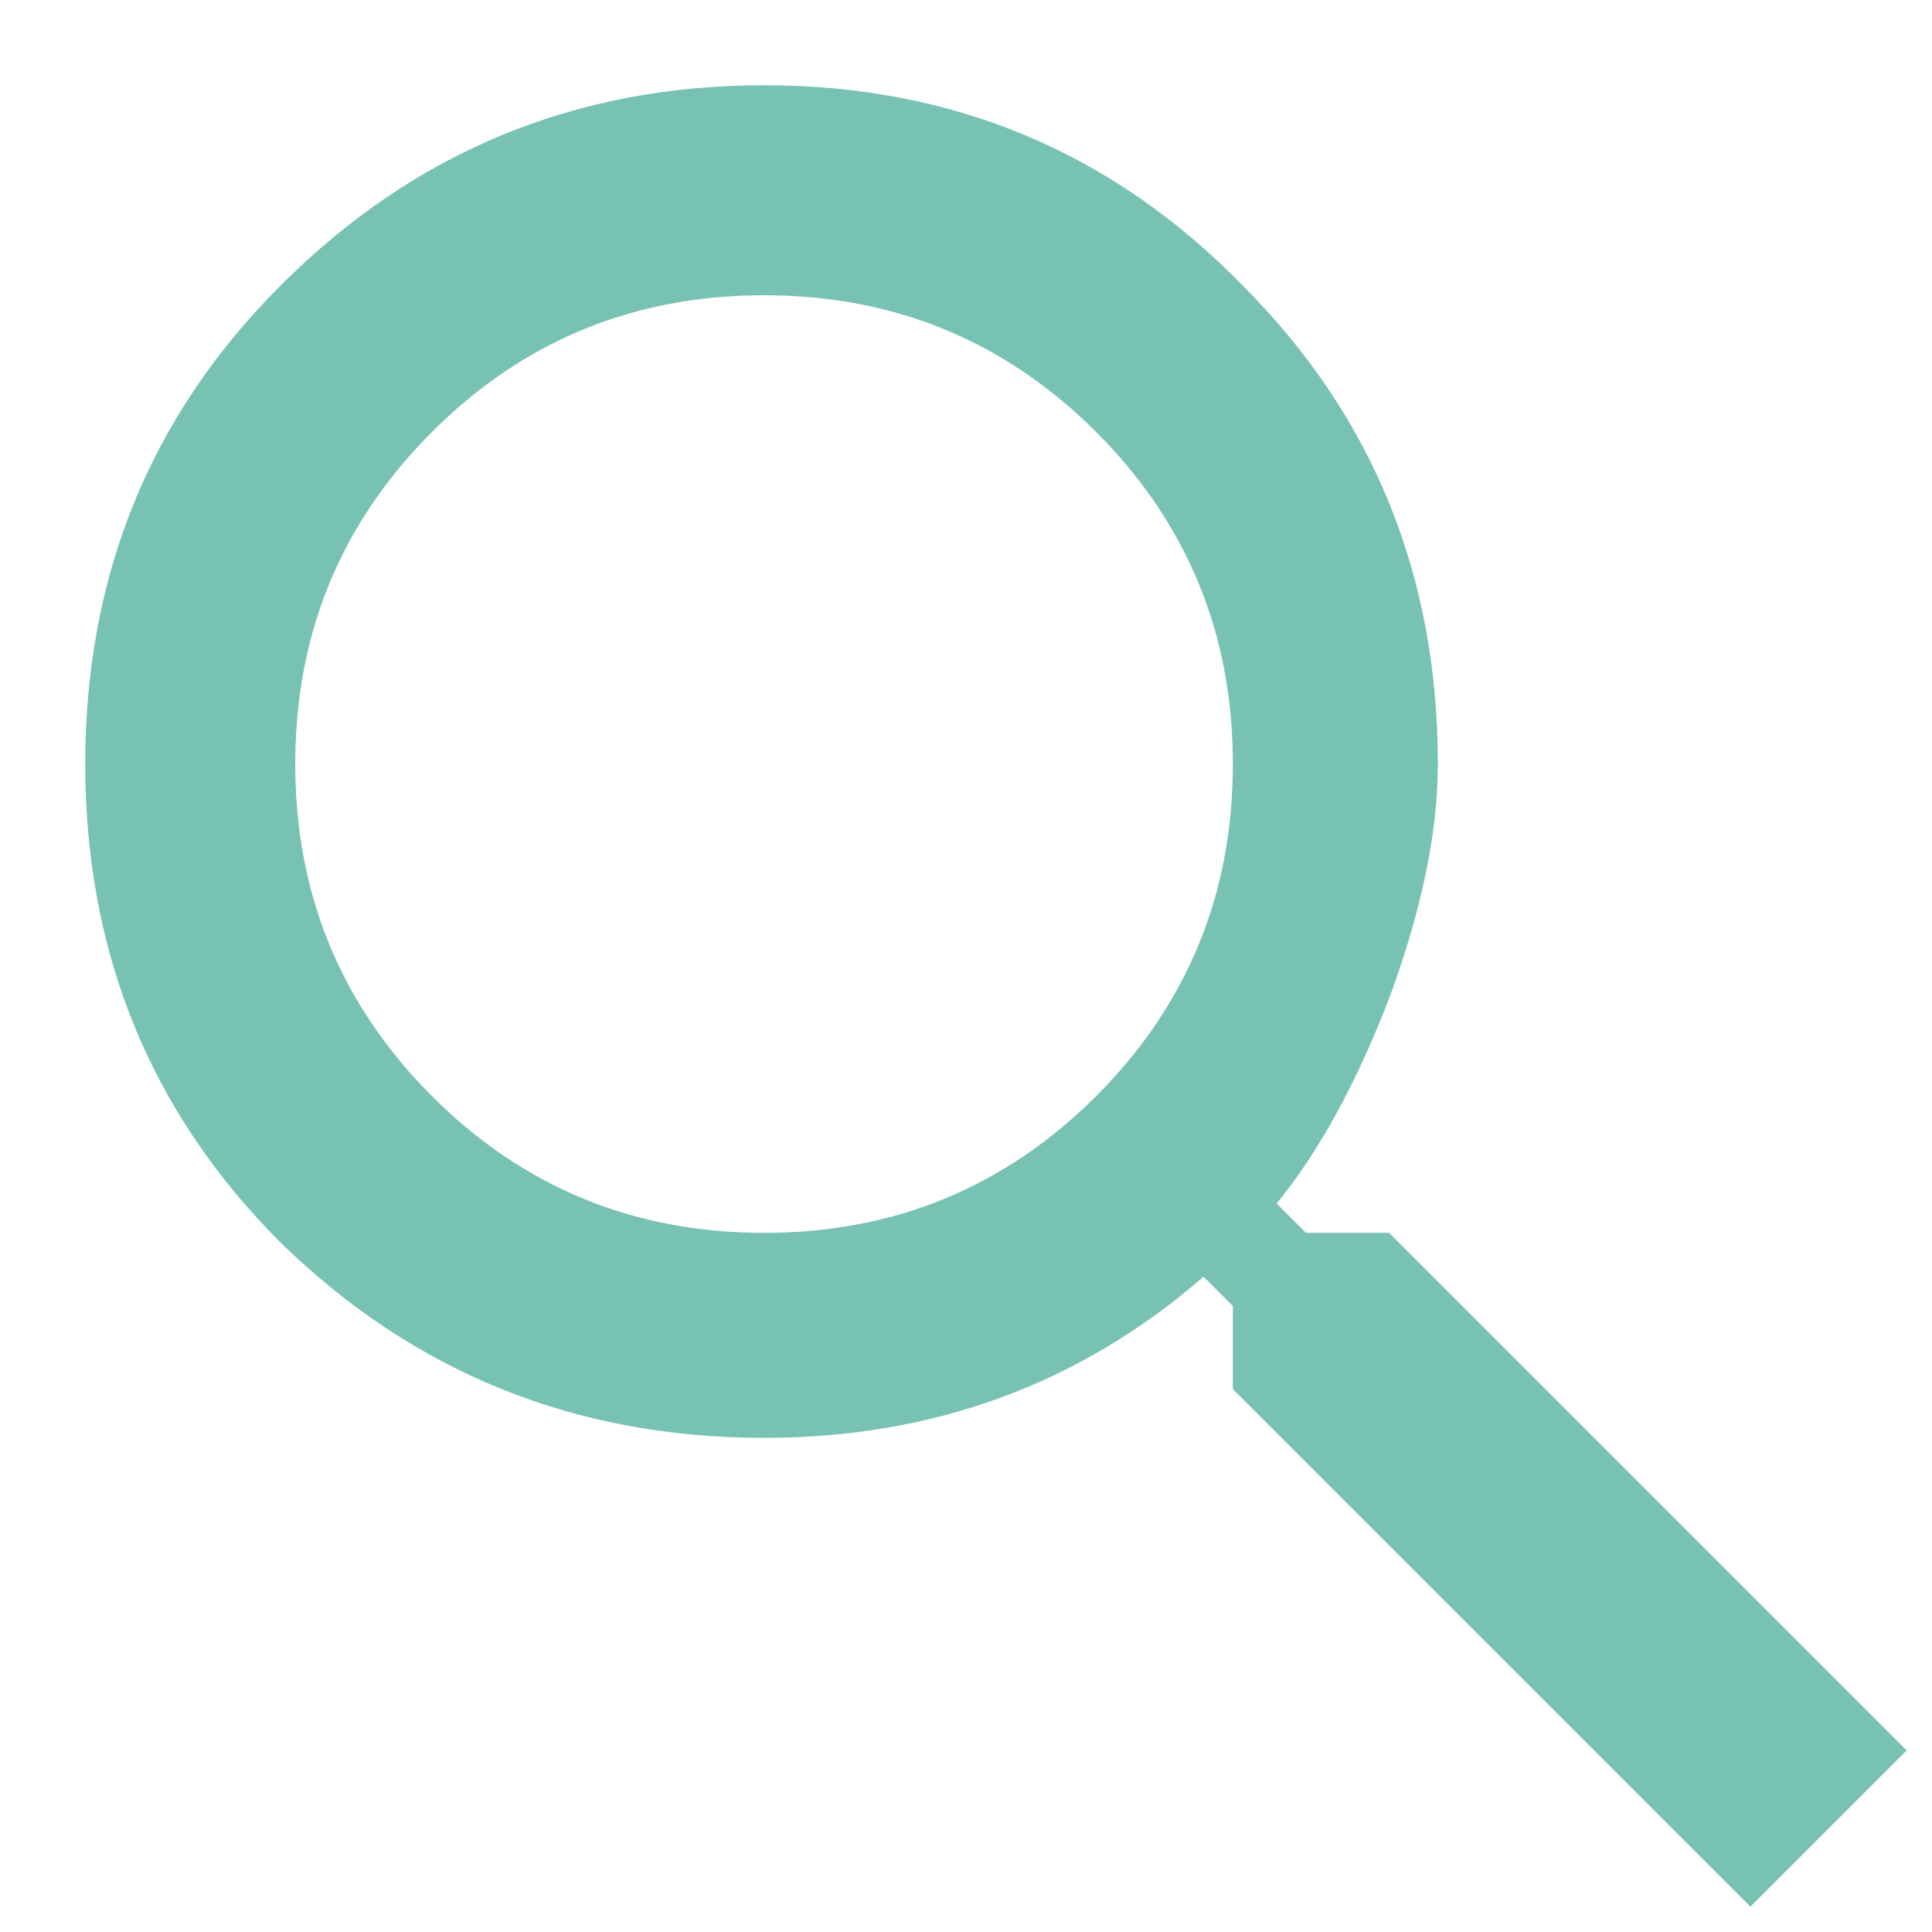
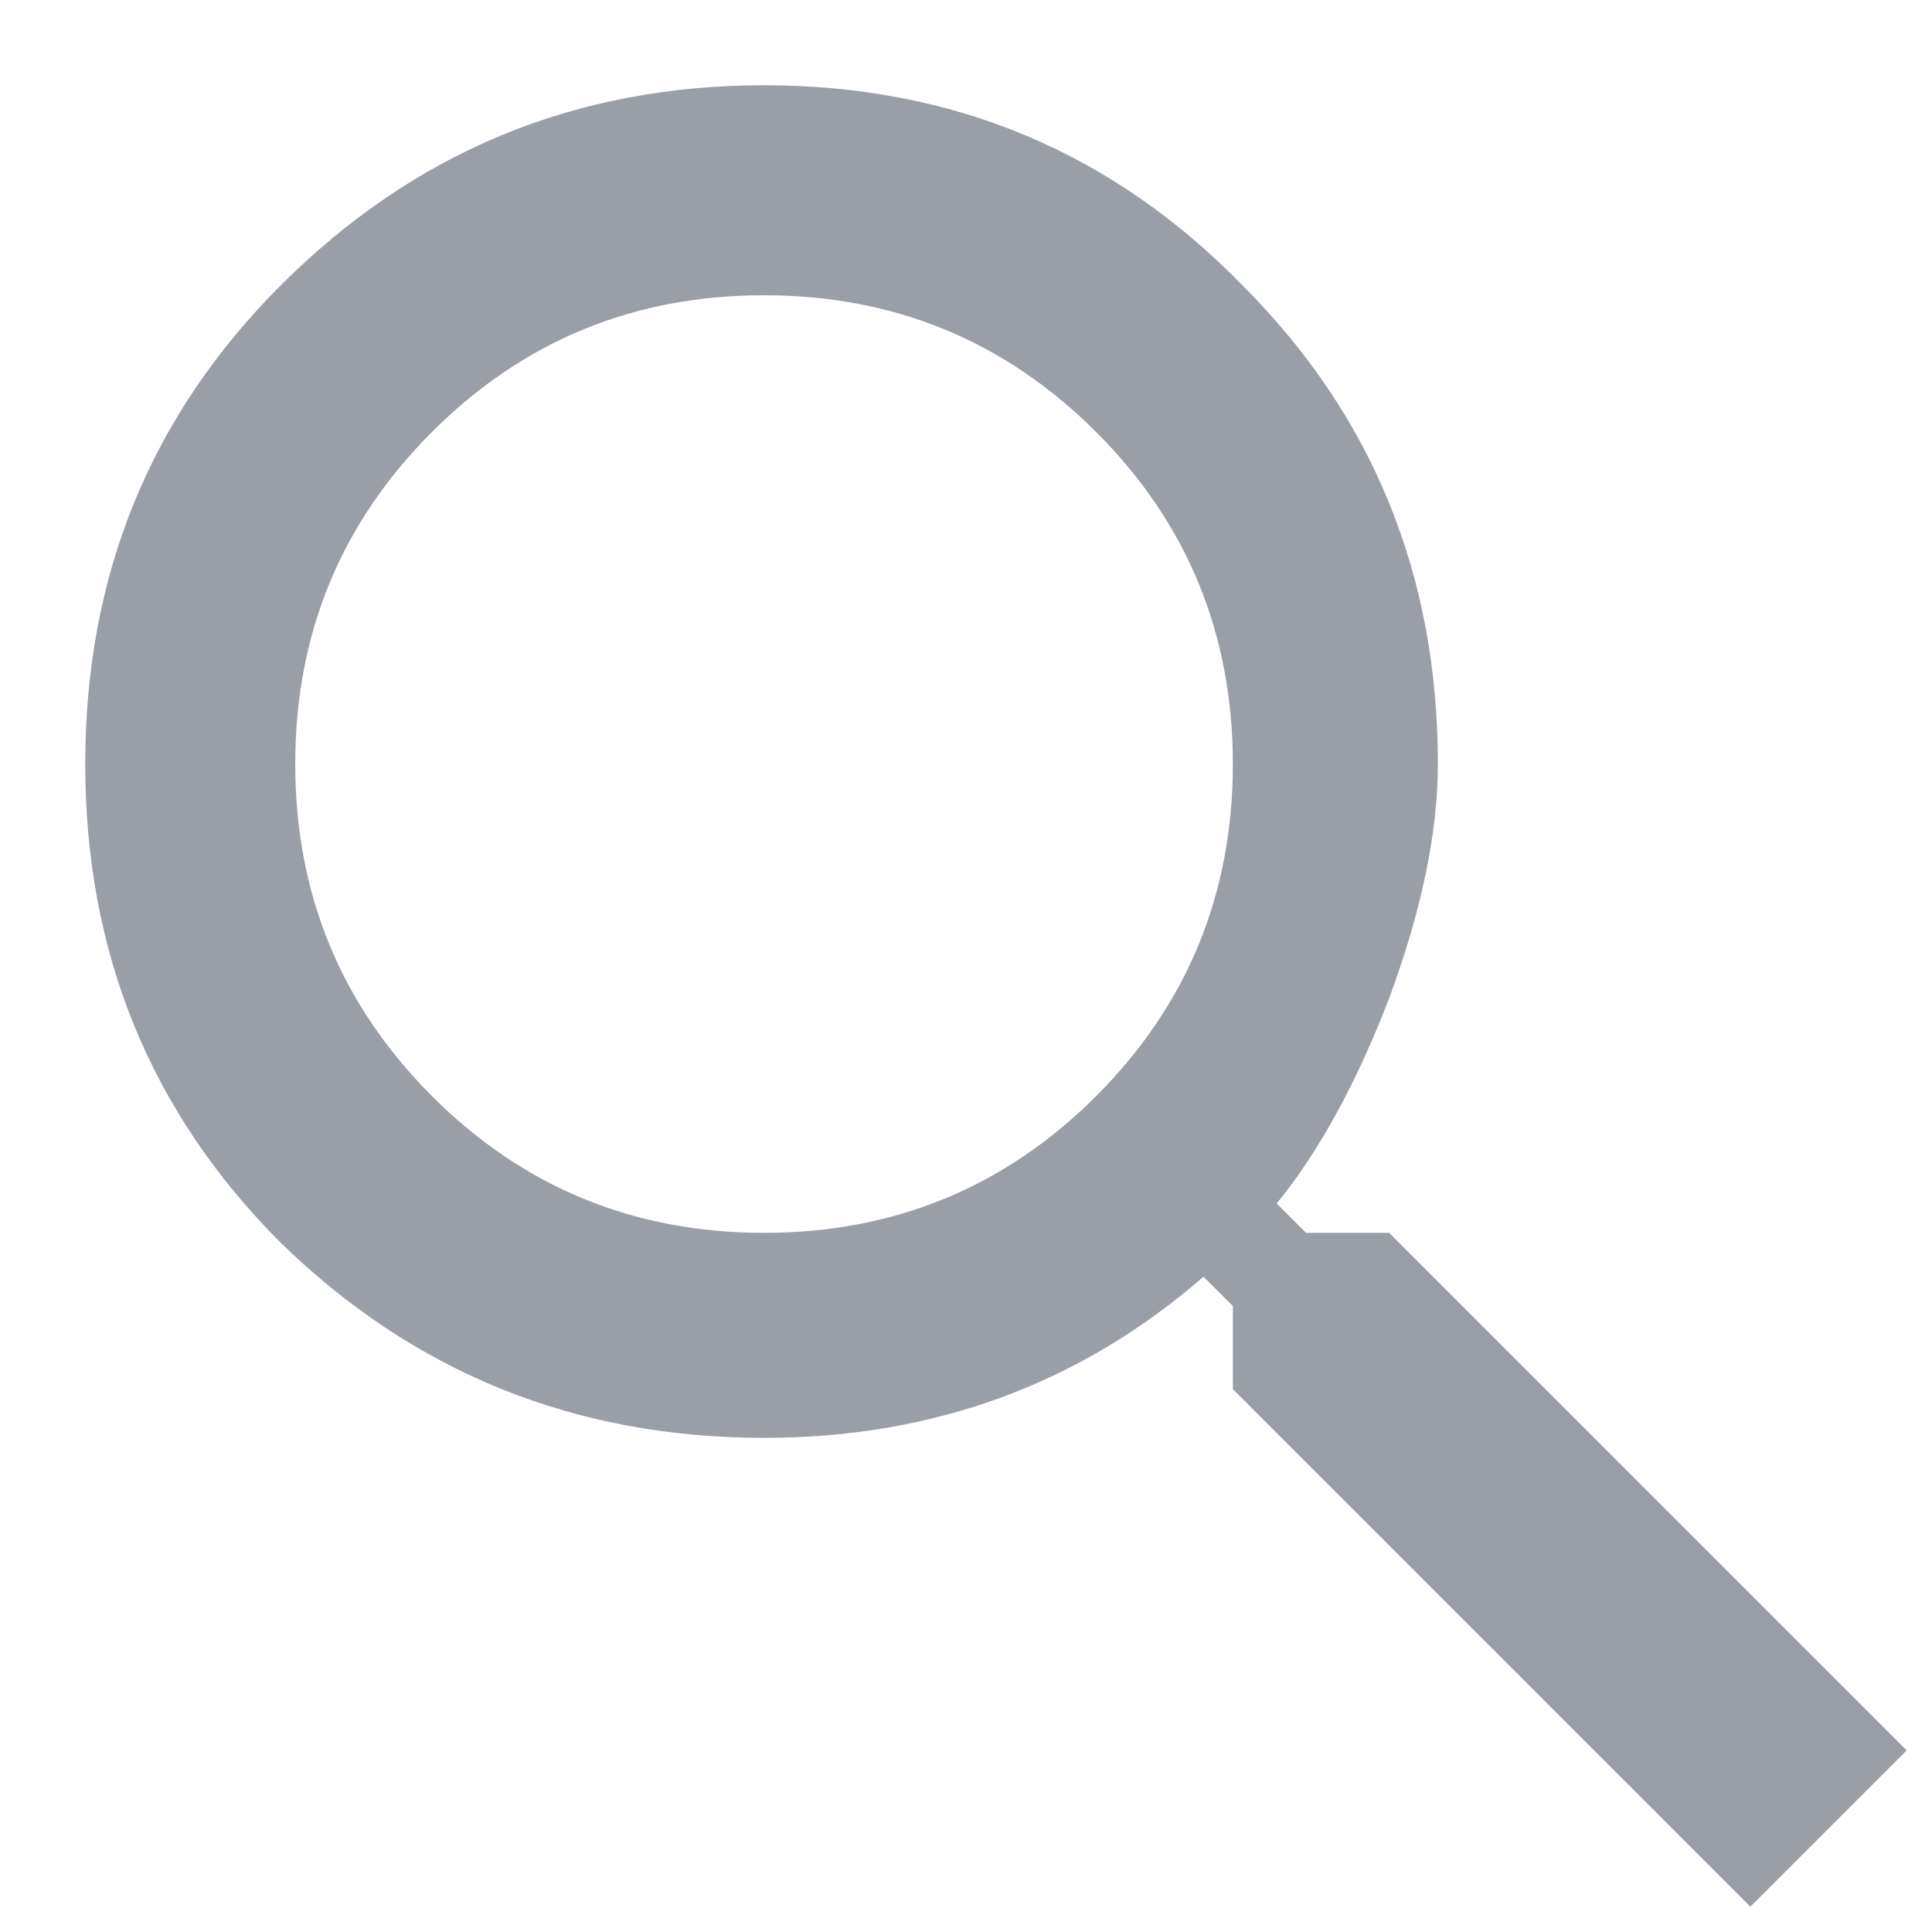
<svg xmlns="http://www.w3.org/2000/svg" width="17" height="17" viewBox="0 0 17 17" fill="none">
-   <path d="M3.801 9.645C4.603 10.447 5.577 10.848 6.723 10.848C7.868 10.848 8.842 10.447 9.645 9.645C10.447 8.842 10.848 7.868 10.848 6.723C10.848 5.577 10.447 4.603 9.645 3.801C8.842 2.999 7.868 2.598 6.723 2.598C5.577 2.598 4.603 2.999 3.801 3.801C2.999 4.603 2.598 5.577 2.598 6.723C2.598 7.868 2.999 8.842 3.801 9.645ZM12.223 10.848L16.777 15.402L15.402 16.777L10.848 12.223V11.492L10.59 11.234C9.501 12.18 8.212 12.652 6.723 12.652C5.061 12.652 3.643 12.079 2.469 10.934C1.323 9.788 0.75 8.384 0.75 6.723C0.75 5.061 1.323 3.658 2.469 2.512C3.643 1.337 5.061 0.75 6.723 0.75C8.384 0.75 9.788 1.337 10.934 2.512C12.079 3.658 12.652 5.061 12.652 6.723C12.652 7.324 12.509 8.012 12.223 8.785C11.936 9.53 11.607 10.132 11.234 10.59L11.492 10.848H12.223Z" fill="#78C2B4" />
+   <path d="M3.801 9.645C4.603 10.447 5.577 10.848 6.723 10.848C7.868 10.848 8.842 10.447 9.645 9.645C10.447 8.842 10.848 7.868 10.848 6.723C10.848 5.577 10.447 4.603 9.645 3.801C8.842 2.999 7.868 2.598 6.723 2.598C5.577 2.598 4.603 2.999 3.801 3.801C2.999 4.603 2.598 5.577 2.598 6.723C2.598 7.868 2.999 8.842 3.801 9.645ZM12.223 10.848L16.777 15.402L15.402 16.777L10.848 12.223V11.492L10.59 11.234C9.501 12.18 8.212 12.652 6.723 12.652C5.061 12.652 3.643 12.079 2.469 10.934C1.323 9.788 0.75 8.384 0.75 6.723C0.75 5.061 1.323 3.658 2.469 2.512C3.643 1.337 5.061 0.75 6.723 0.75C8.384 0.75 9.788 1.337 10.934 2.512C12.079 3.658 12.652 5.061 12.652 6.723C12.652 7.324 12.509 8.012 12.223 8.785C11.936 9.53 11.607 10.132 11.234 10.59L11.492 10.848H12.223Z" fill="#9A9EA7" />
</svg>
